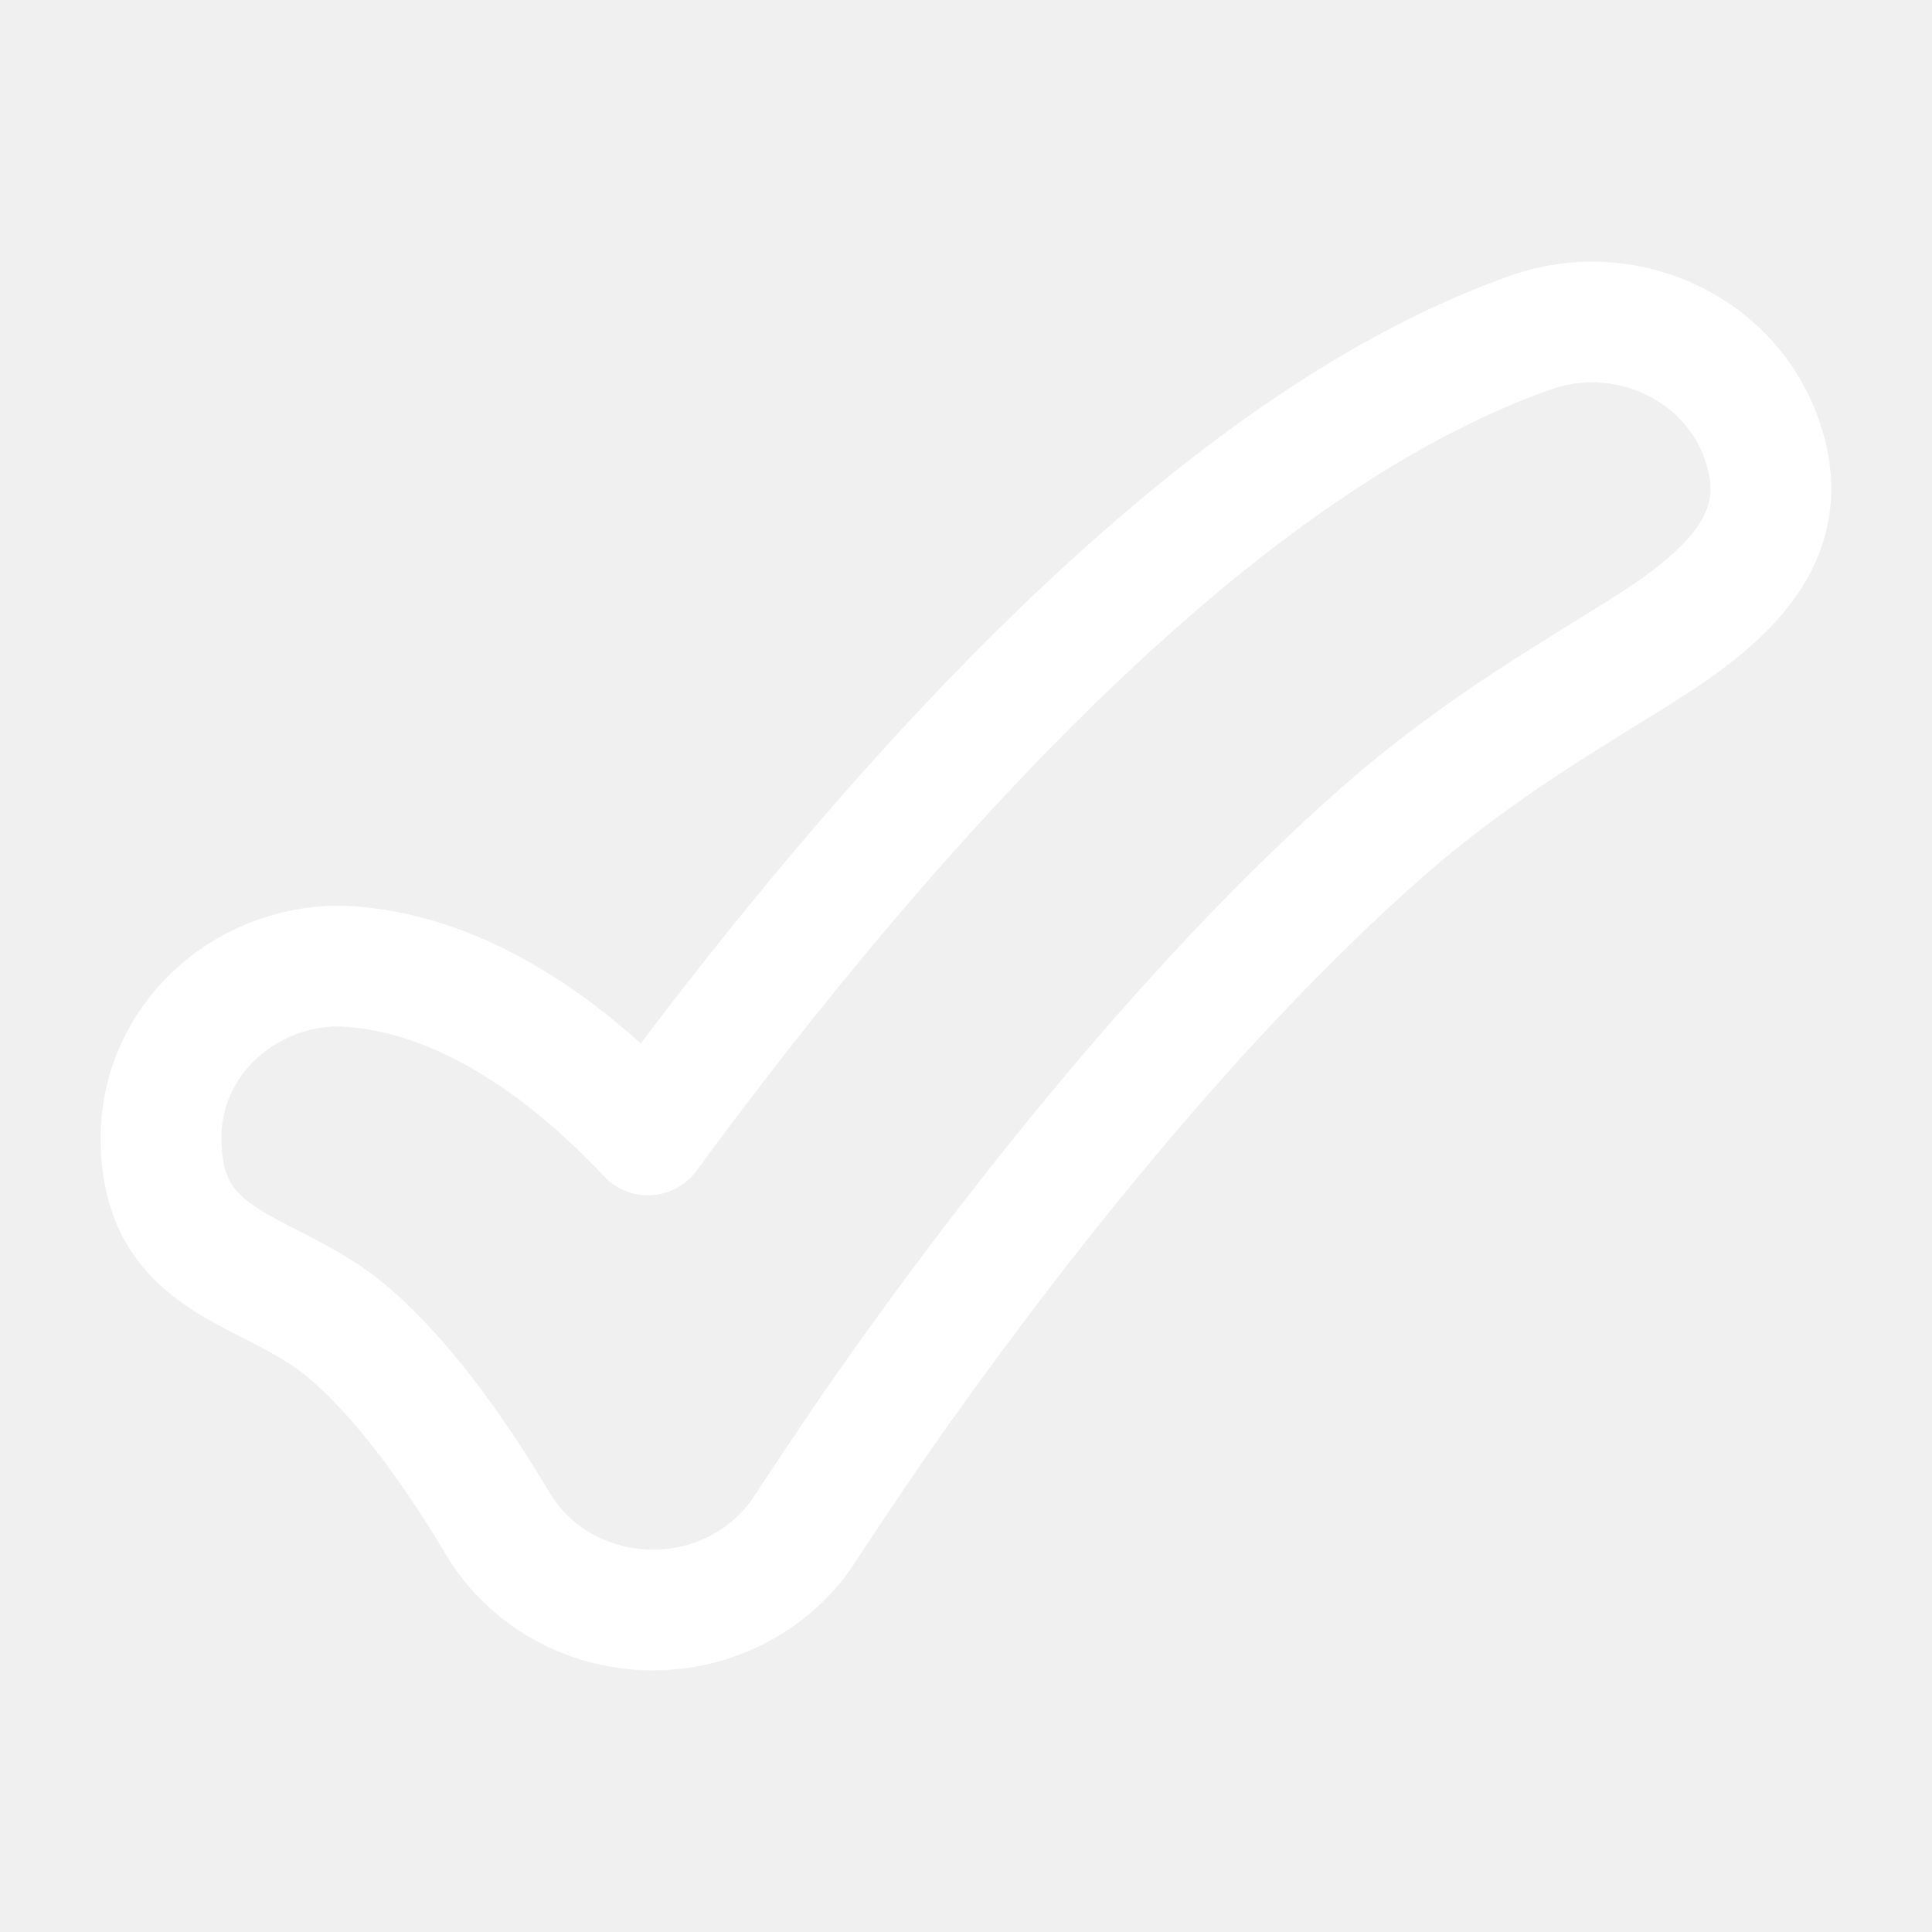
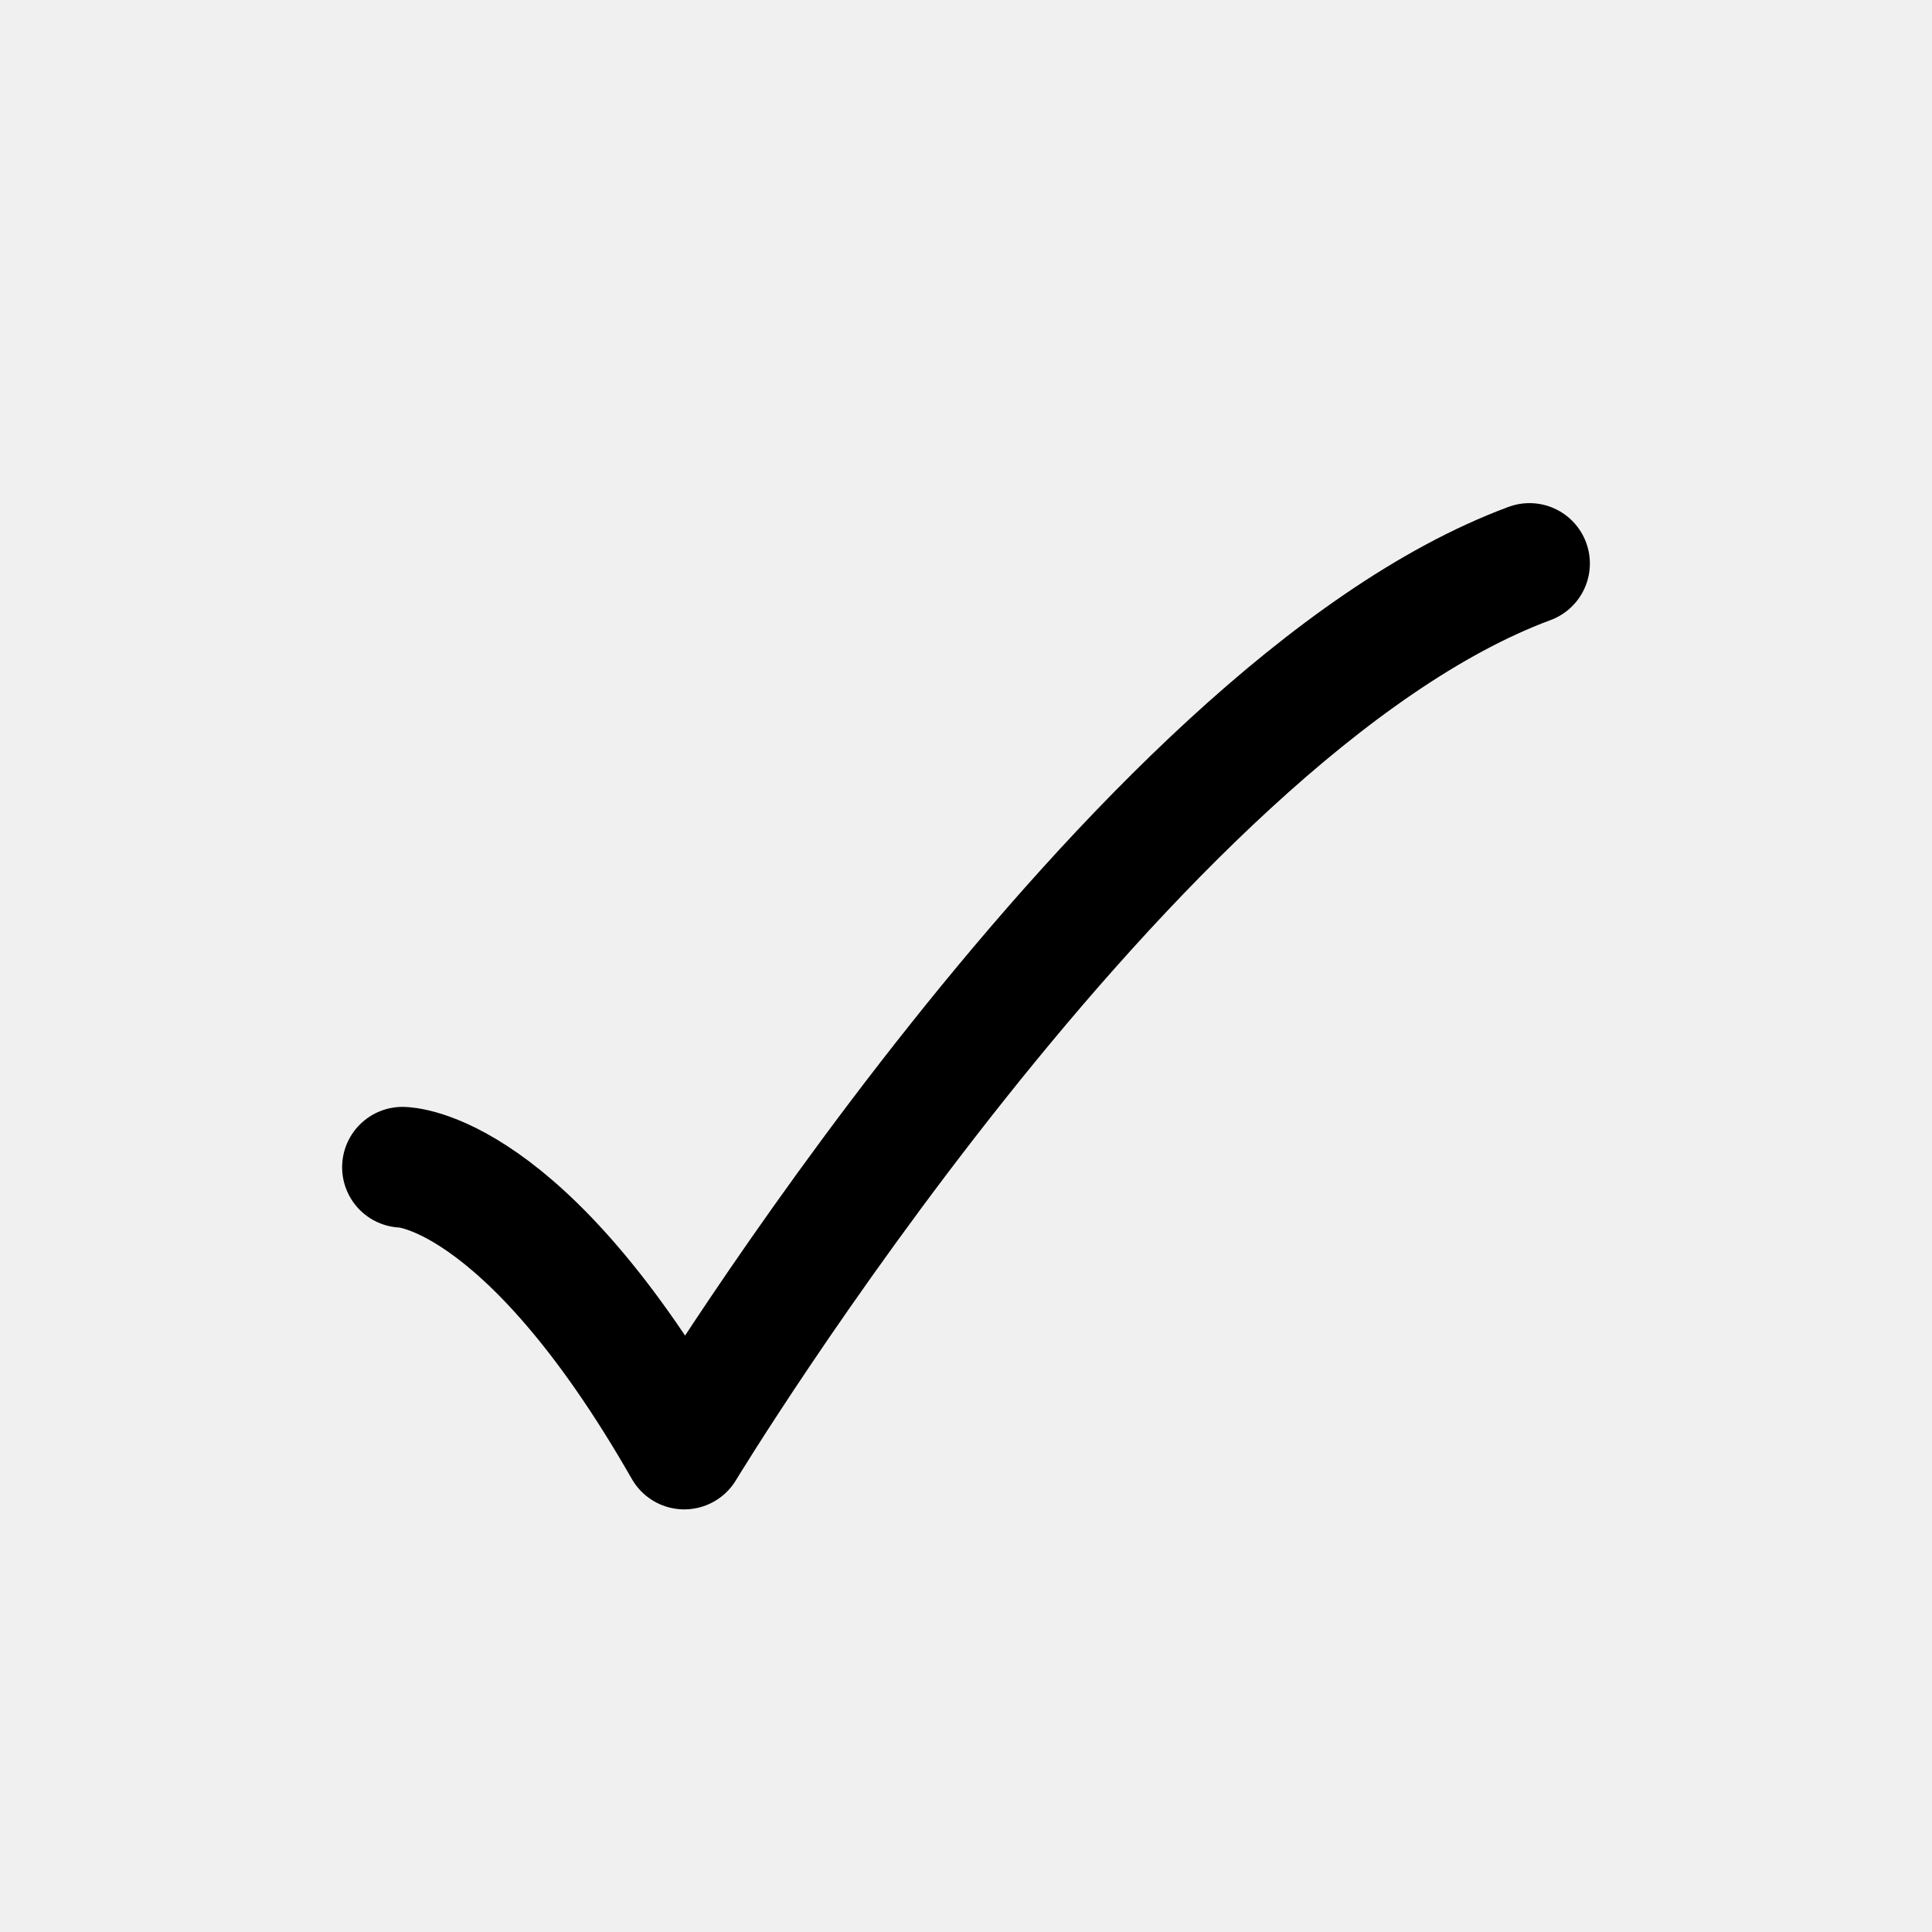
- <svg xmlns="http://www.w3.org/2000/svg" viewBox="0 0 24 24" width="24" height="24" color="#ffffff" fill="none">
-   <path d="M21.861 5.392C22.288 6.496 21.689 7.253 20.53 7.998C19.595 8.599 18.404 9.25 17.142 10.363C15.904 11.454 14.697 12.769 13.624 14.062C12.555 15.351 11.646 16.586 11.005 17.5C10.59 18.091 10.011 18.973 10.011 18.973C9.603 19.619 8.869 20.01 8.082 20C7.295 19.99 6.572 19.581 6.182 18.925C5.183 17.248 4.413 16.586 4.059 16.348C3.112 15.711 2 15.617 2 14.133C2 12.955 2.995 12 4.222 12C5.089 12.032 5.894 12.373 6.608 12.853C7.064 13.159 7.547 13.565 8.049 14.098C8.639 13.294 9.35 12.365 10.147 11.405C11.304 10.01 12.67 8.513 14.135 7.221C15.575 5.951 17.24 4.762 19.004 4.134C20.155 3.724 21.434 4.287 21.861 5.392Z" stroke="#ffffff" stroke-width="1.5" stroke-linecap="round" stroke-linejoin="round" />
+ <svg xmlns="http://www.w3.org/2000/svg" viewBox="0 0 24 24" width="24" height="24" color="#000000" fill="none">
+   <path d="M5 14.5C5 14.5 6.5 14.5 8.5 18C8.5 18 14.059 8.833 19 7" stroke="currentColor" stroke-width="1.5" stroke-linecap="round" stroke-linejoin="round" />
</svg>
